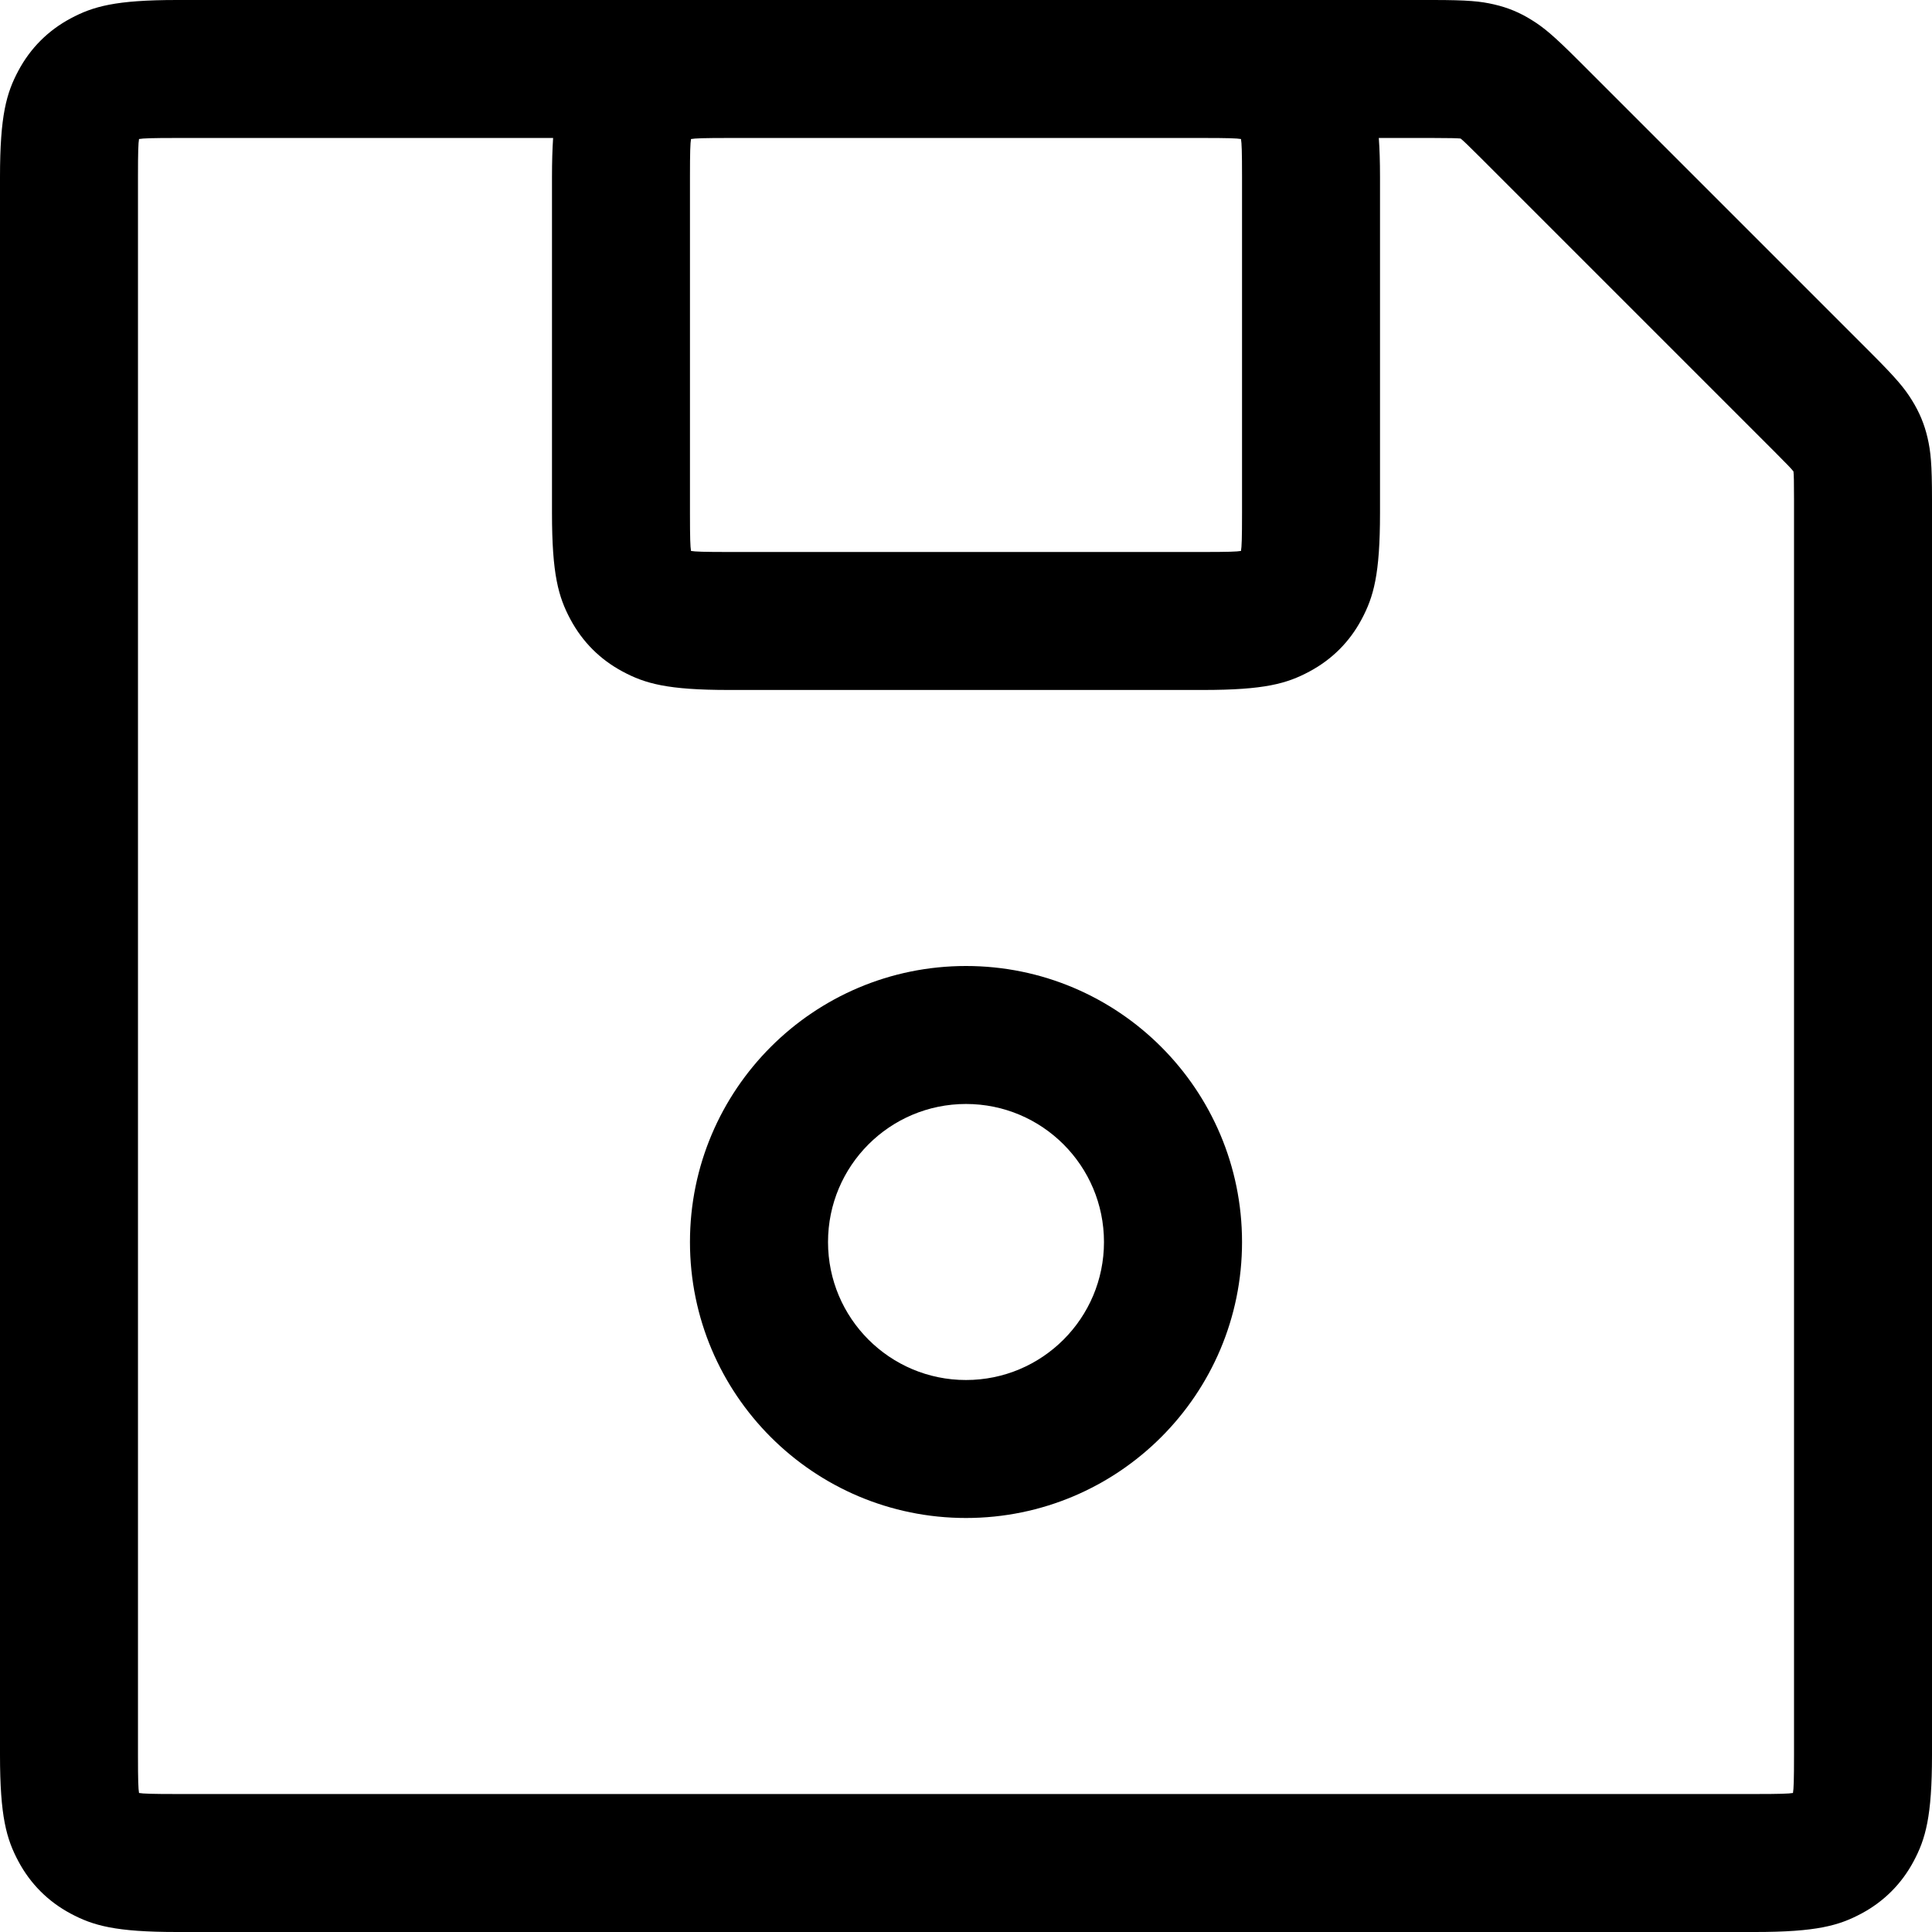
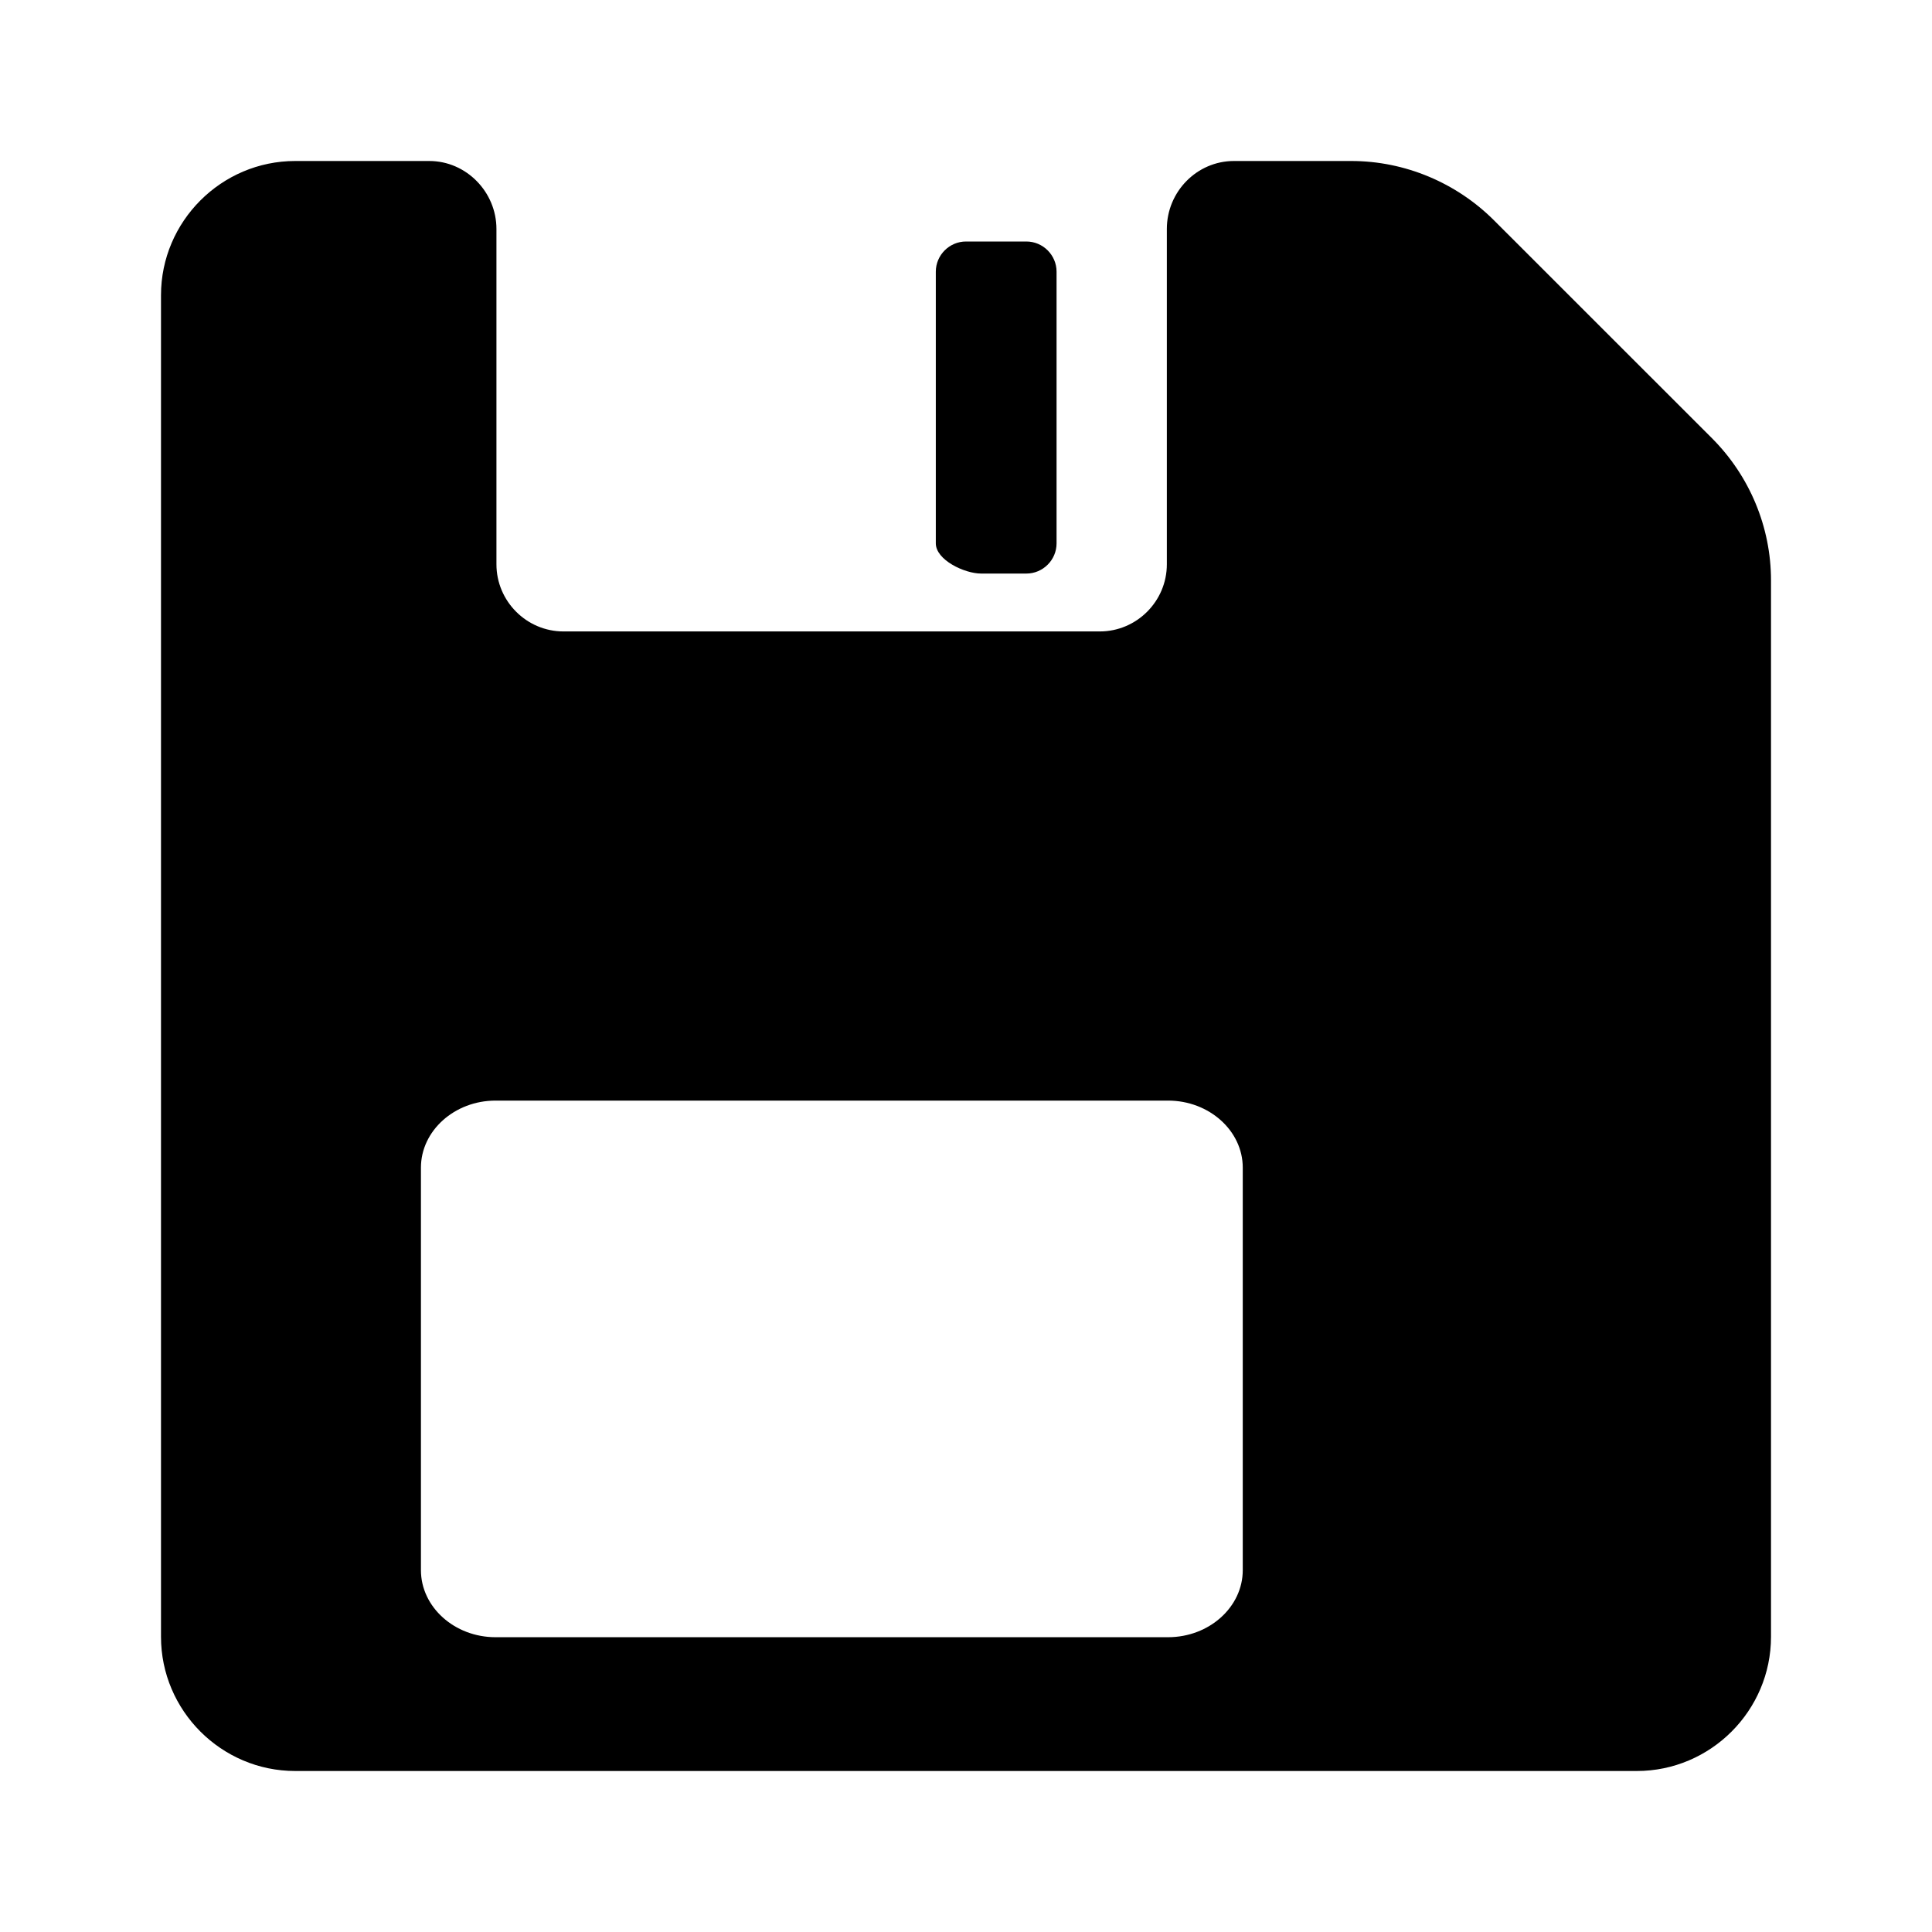
<svg xmlns="http://www.w3.org/2000/svg" width="24" height="24" viewBox="0 0 24 24" fill="none">
-   <path d="M6.871 1.714H2.198C1.887 1.714 1.777 1.718 1.727 1.727C1.718 1.777 1.714 1.887 1.714 2.198V21.802C1.714 22.113 1.718 22.223 1.727 22.273C1.777 22.282 1.887 22.286 2.198 22.286H21.802C22.113 22.286 22.223 22.282 22.273 22.273C22.282 22.223 22.286 22.113 22.286 21.802V6.205C22.286 5.982 22.284 5.897 22.279 5.856C22.253 5.823 22.195 5.762 22.037 5.604L18.396 1.963C18.238 1.805 18.177 1.747 18.144 1.721C18.103 1.717 18.018 1.714 17.795 1.714H17.128C17.138 1.851 17.143 2.009 17.143 2.198V6.374C17.143 7.138 17.063 7.415 16.914 7.694C16.765 7.974 16.545 8.193 16.266 8.342C15.986 8.492 15.709 8.571 14.945 8.571H9.055C8.291 8.571 8.014 8.492 7.734 8.342C7.455 8.193 7.236 7.974 7.086 7.694C6.937 7.415 6.857 7.138 6.857 6.374V2.198C6.857 2.009 6.862 1.851 6.871 1.714ZM2.198 0H17.795C18.238 0 18.391 0.016 18.56 0.055C18.73 0.094 18.88 0.156 19.028 0.249C19.176 0.341 19.295 0.438 19.608 0.751L23.249 4.392C23.562 4.705 23.659 4.824 23.751 4.972C23.843 5.12 23.906 5.27 23.945 5.44C23.984 5.609 24 5.762 24 6.205V21.802C24 22.567 23.92 22.844 23.771 23.123C23.622 23.402 23.402 23.622 23.123 23.771C22.844 23.92 22.567 24 21.802 24H2.198C1.433 24 1.156 23.92 0.877 23.771C0.598 23.622 0.378 23.402 0.229 23.123C0.08 22.844 0 22.567 0 21.802V2.198C0 1.433 0.08 1.156 0.229 0.877C0.378 0.598 0.598 0.378 0.877 0.229C1.156 0.08 1.433 0 2.198 0ZM8.571 2.198V6.374C8.571 6.684 8.575 6.794 8.584 6.844C8.634 6.853 8.744 6.857 9.055 6.857H14.945C15.255 6.857 15.366 6.853 15.416 6.844C15.425 6.794 15.429 6.684 15.429 6.374V2.198C15.429 1.887 15.425 1.777 15.416 1.727C15.366 1.718 15.255 1.714 14.945 1.714H9.055C8.744 1.714 8.634 1.718 8.584 1.727C8.575 1.777 8.571 1.887 8.571 2.198ZM12 18.857C10.107 18.857 8.571 17.322 8.571 15.429C8.571 13.535 10.107 12 12 12C13.893 12 15.429 13.535 15.429 15.429C15.429 17.322 13.893 18.857 12 18.857ZM12 17.143C12.947 17.143 13.714 16.375 13.714 15.429C13.714 14.482 12.947 13.714 12 13.714C11.053 13.714 10.286 14.482 10.286 15.429C10.286 16.375 11.053 17.143 12 17.143Z" fill="currentColor" />
+   <path d="M12.75 3H12C11.794 3 11.625 3.169 11.625 3.375V6.75C11.625 6.956 11.981 7.125 12.188 7.125H12.75C12.956 7.125 13.125 6.956 13.125 6.75V3.375C13.125 3.169 12.956 3 12.75 3Z" fill="currentColor" />
+   <path d="M21.266 5.443L18.562 2.74C18.094 2.271 17.453 2 16.787 2H15.328C14.87 2 14.495 2.38 14.495 2.844V7.01C14.495 7.469 14.12 7.844 13.662 7.844H7C6.542 7.844 6.167 7.469 6.167 7.01V2.844C6.167 2.385 5.792 2 5.333 2H3.667C2.75 2 2 2.75 2 3.667V20.333C2 21.25 2.75 22 3.667 22H20.333C21.25 22 22 21.25 22 20.333V7.208C22 6.547 21.734 5.911 21.266 5.443ZM15.438 19.505C15.438 19.963 15.021 20.338 14.51 20.338H6.156C5.646 20.338 5.229 19.963 5.229 19.505V14.505C5.229 14.047 5.646 13.672 6.156 13.672H14.51C15.021 13.672 15.438 14.047 15.438 14.505V19.505V19.505Z" fill="currentColor" />
</svg>
